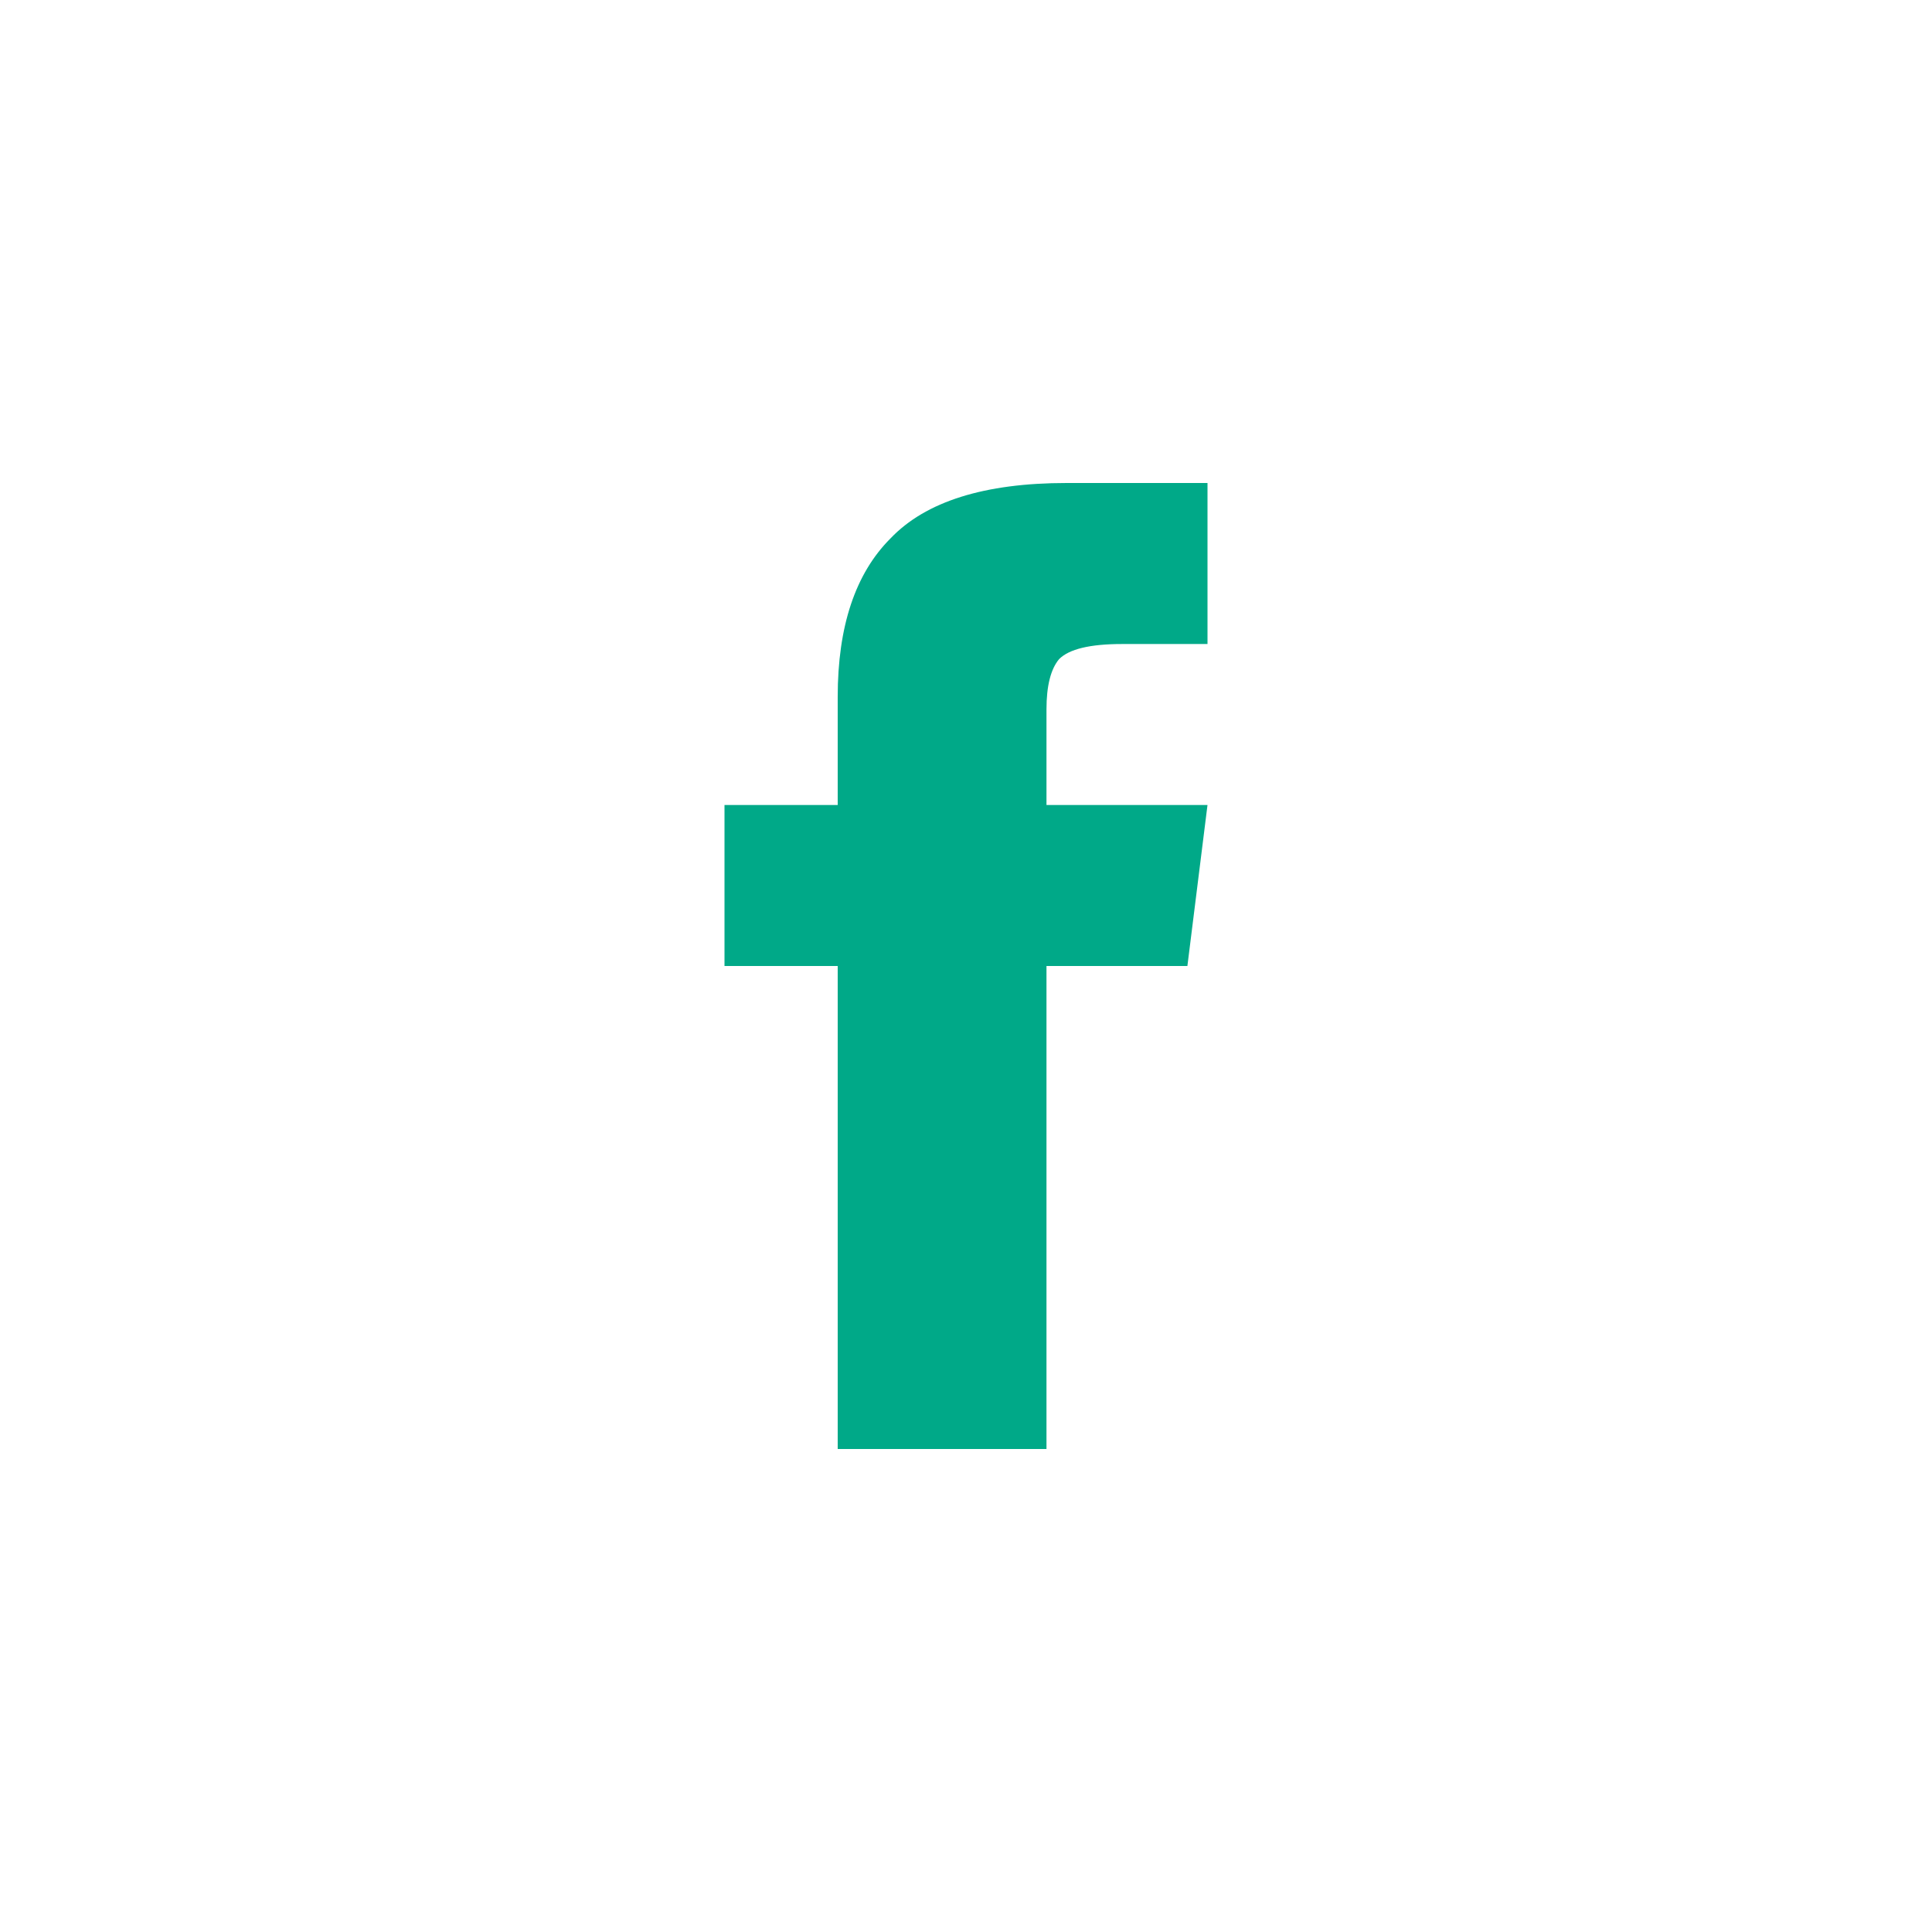
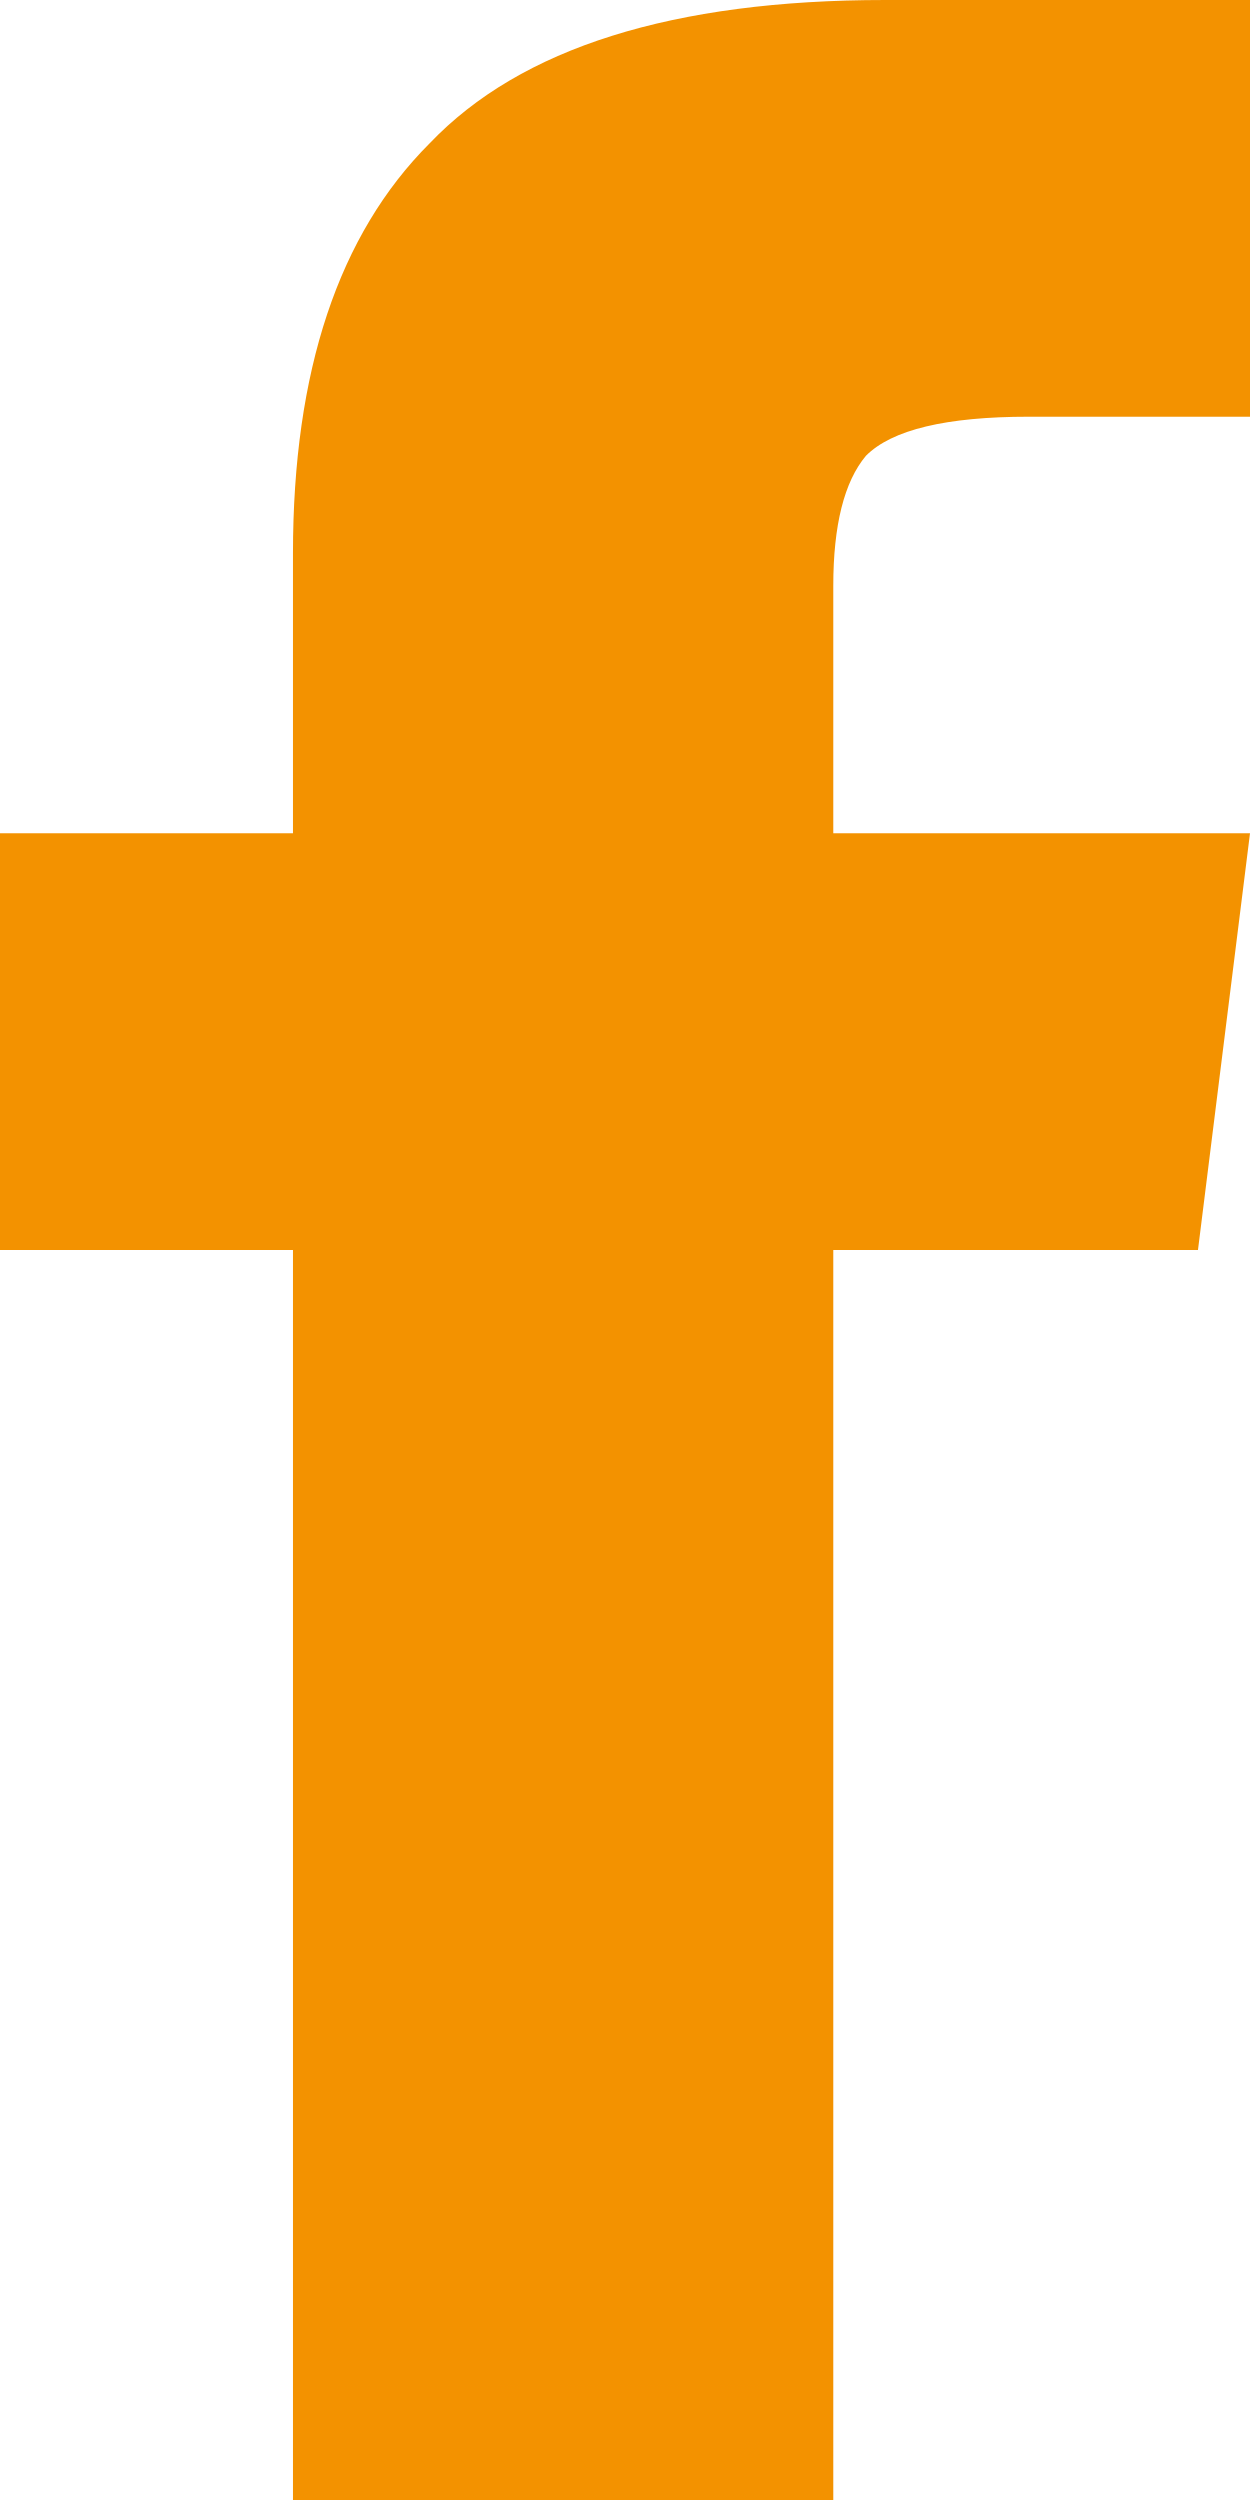
- <svg xmlns="http://www.w3.org/2000/svg" width="32" height="32" viewBox="0 0 32 32" fill="none">
-   <path d="M17.333 13.333H20L19.667 16H17.333V24H13.875V16H12V13.333H13.875V11.542C13.875 10.375 14.167 9.5 14.75 8.917C15.333 8.306 16.306 8 17.667 8H20V10.667H18.583C18.056 10.667 17.708 10.75 17.542 10.917C17.403 11.083 17.333 11.361 17.333 11.75V13.333Z" fill="#00A988" />
+ <svg xmlns="http://www.w3.org/2000/svg" width="8" height="16" viewBox="0 0 8 16" fill="none">
+   <path d="M5.333 5.333H8L7.667 8H5.333V16H1.875V8H0V5.333H1.875V3.542C1.875 2.375 2.167 1.5 2.75 0.917C3.333 0.306 4.306 0 5.667 0H8V2.667H6.583C6.056 2.667 5.708 2.75 5.542 2.917C5.403 3.083 5.333 3.361 5.333 3.75V5.333Z" fill="#F39200" />
</svg>
